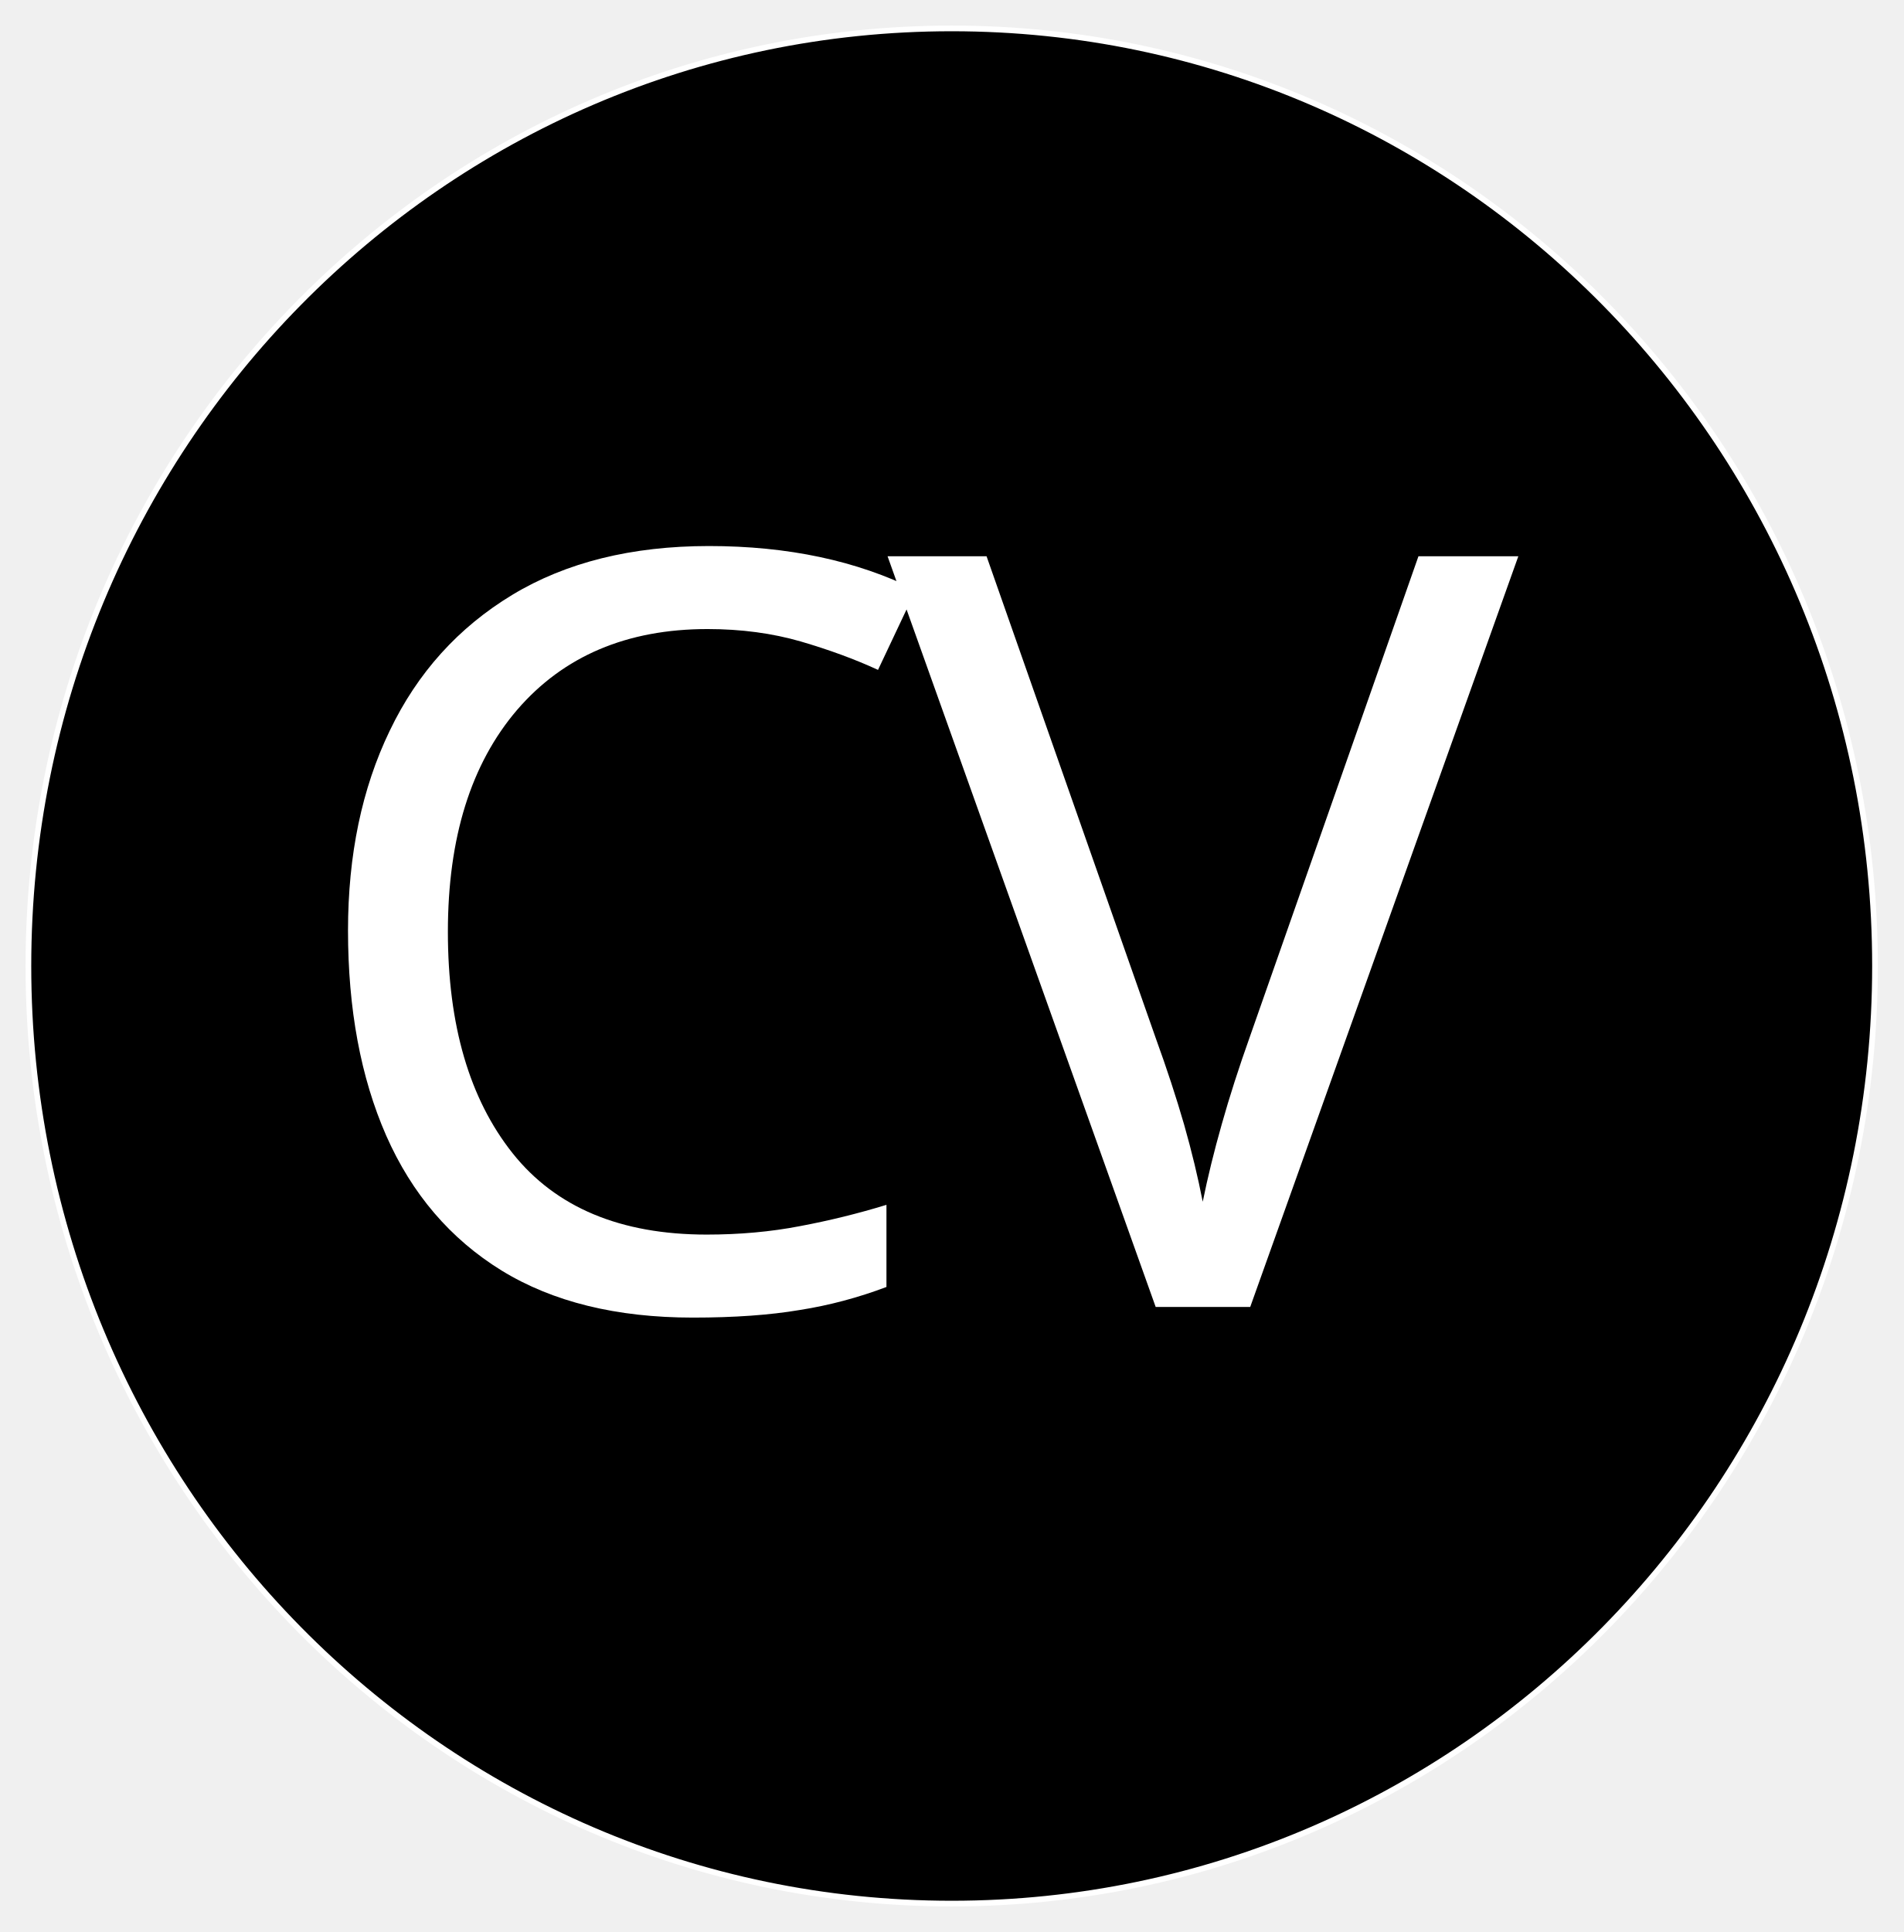
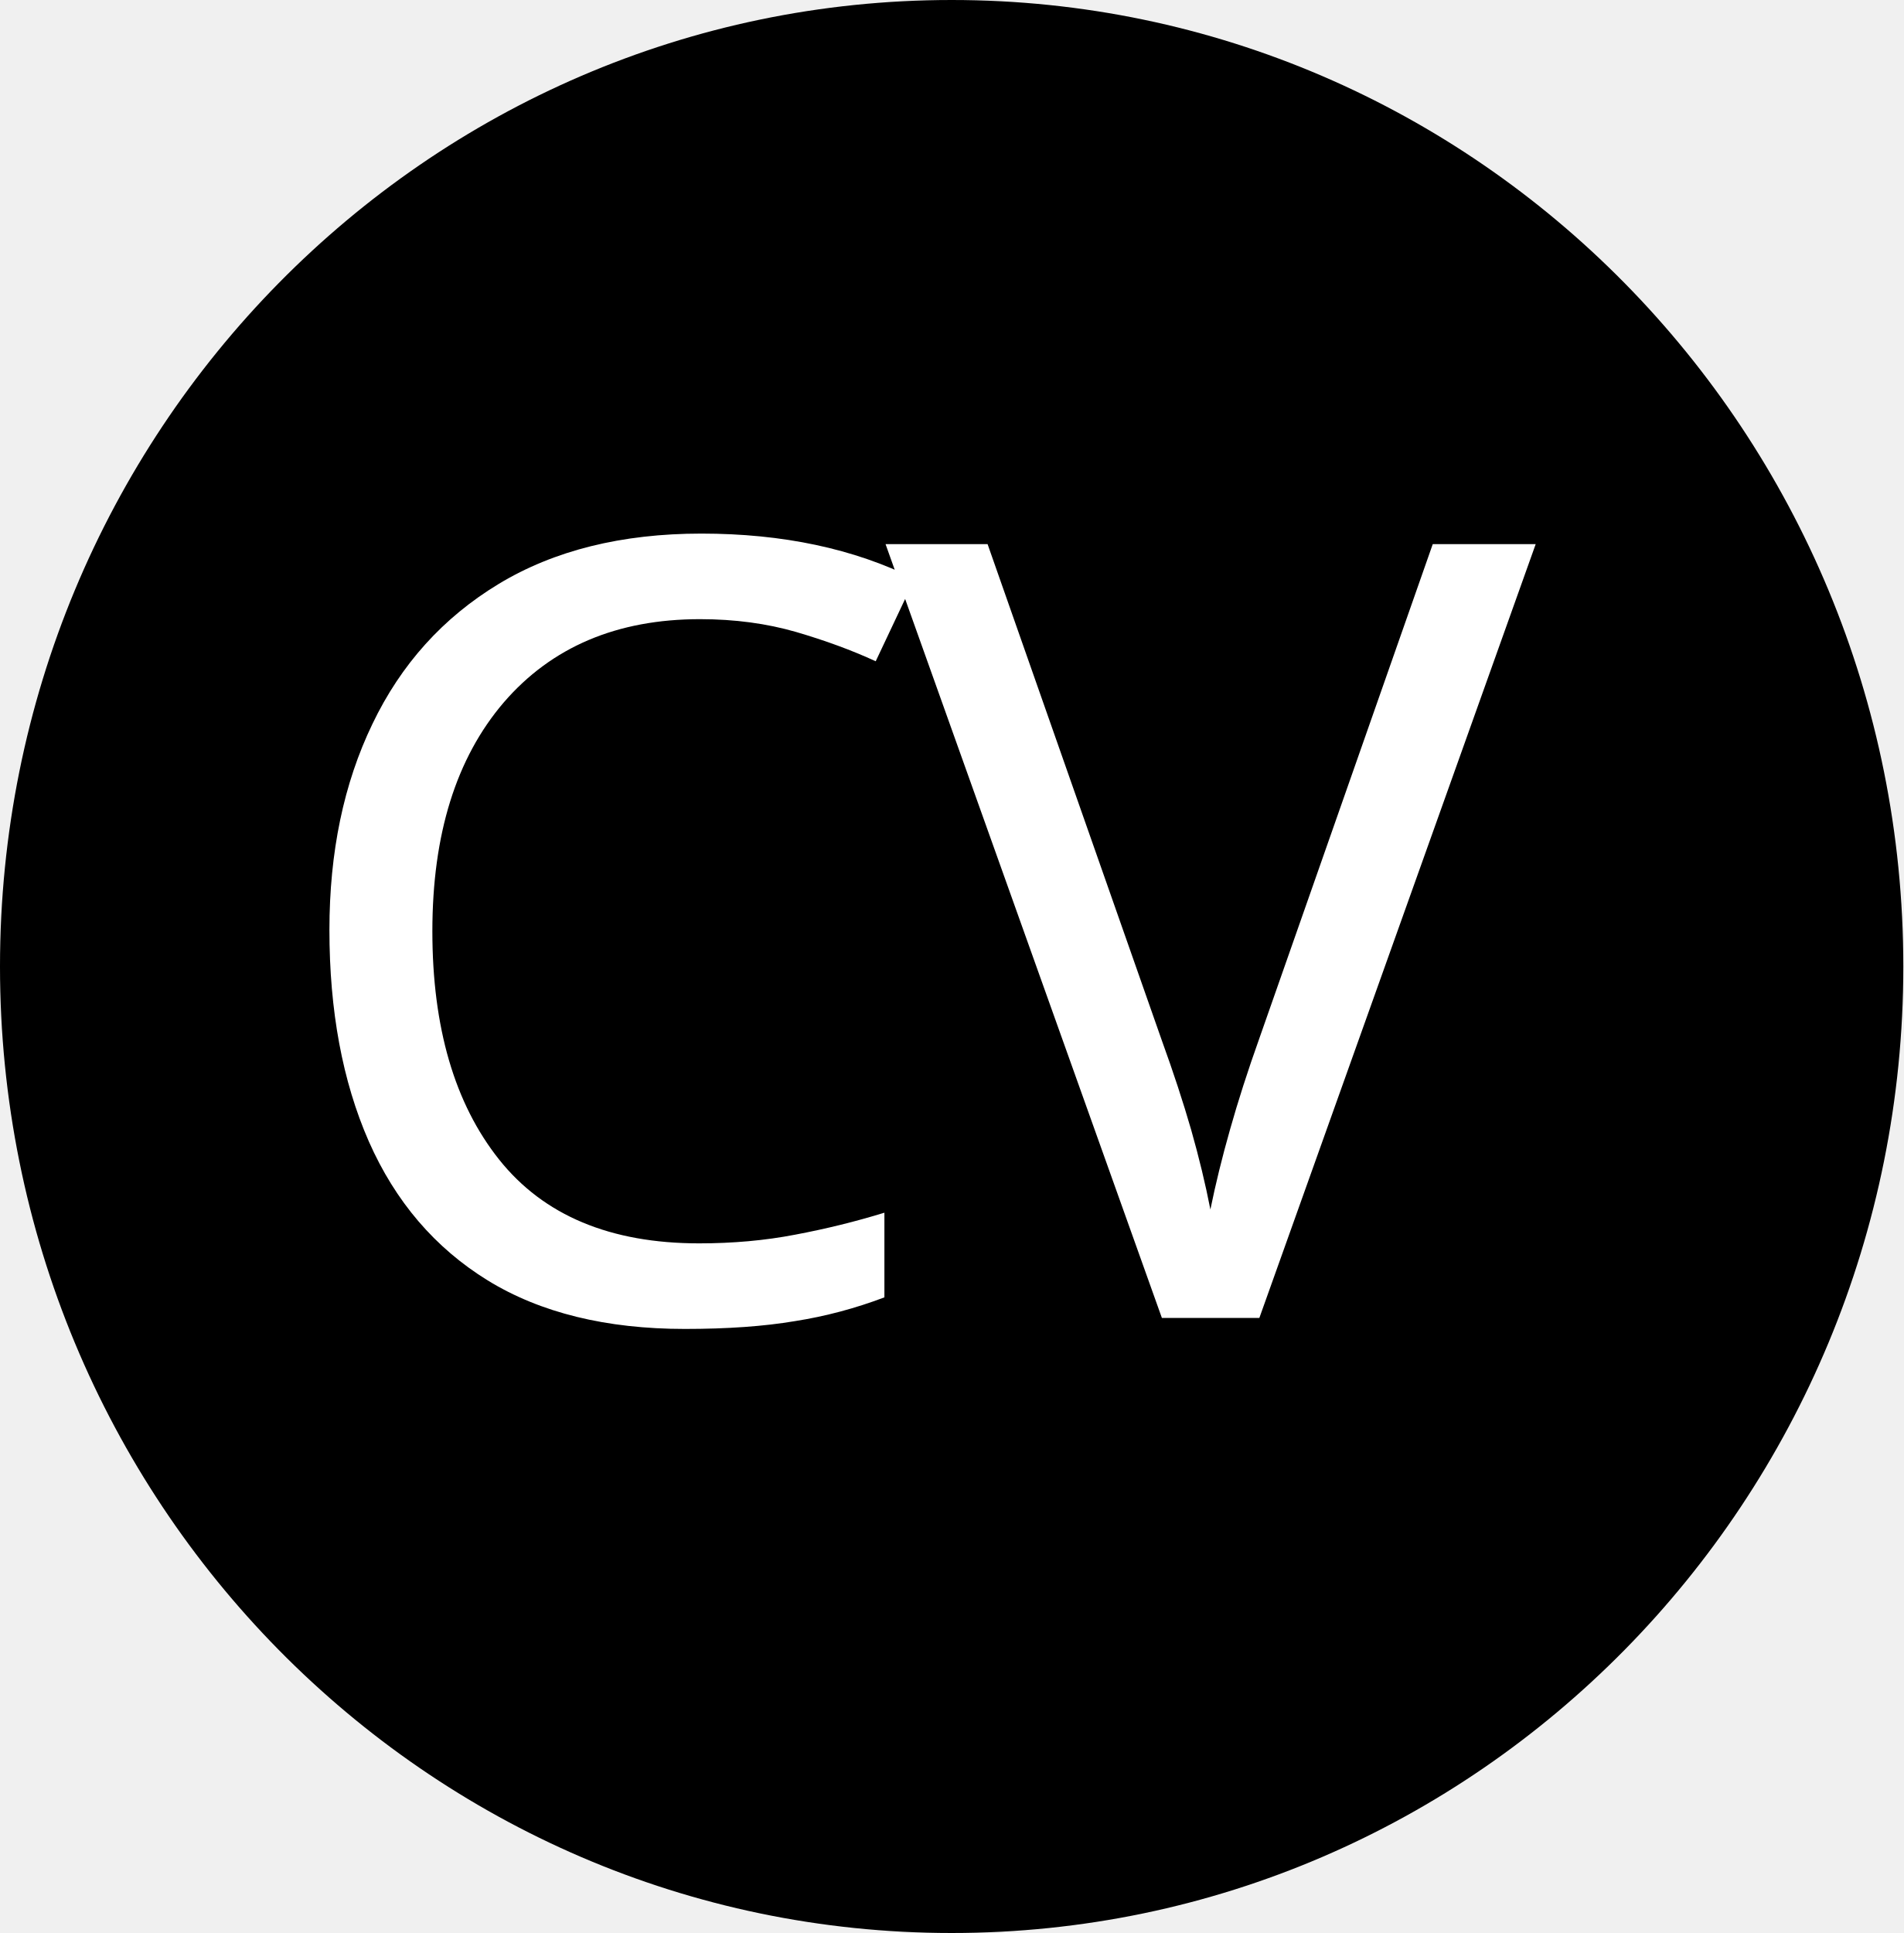
- <svg xmlns="http://www.w3.org/2000/svg" xmlns:xlink="http://www.w3.org/1999/xlink" width="67px" height="68px" viewBox="0 0 67 68" version="1.1">
+ <svg xmlns="http://www.w3.org/2000/svg" xmlns:xlink="http://www.w3.org/1999/xlink" width="65px" height="66px" viewBox="0 0 65 66" version="1.1">
  <defs>
    <ellipse id="path-1" cx="32.5" cy="33" rx="32.5" ry="33" />
  </defs>
  <g id="Page-1" stroke="none" stroke-width="1" fill="none" fill-rule="evenodd">
-     <g id="Mobile" transform="translate(-206, -479)">
+     <g id="Mobile" transform="translate(-207, -480)">
      <g id="Group" transform="translate(207, 480)">
        <mask id="mask-2" fill="white">
          <use xlink:href="#path-1" />
        </mask>
-         <use id="Mask-Copy" stroke="#FFFFFF" stroke-width="0.2" fill="#000000" xlink:href="#path-1" />
+         <use id="Mask-Copy" fill="#000000" xlink:href="#path-1" />
        <text id="CV" mask="url(#mask-2)" font-family="SansitaOne, Sansita One" font-size="37" font-weight="normal" letter-spacing="-2.144" fill="#FFFFFF">
          <tspan x="9" y="45">CV</tspan>
        </text>
      </g>
    </g>
  </g>
</svg>
